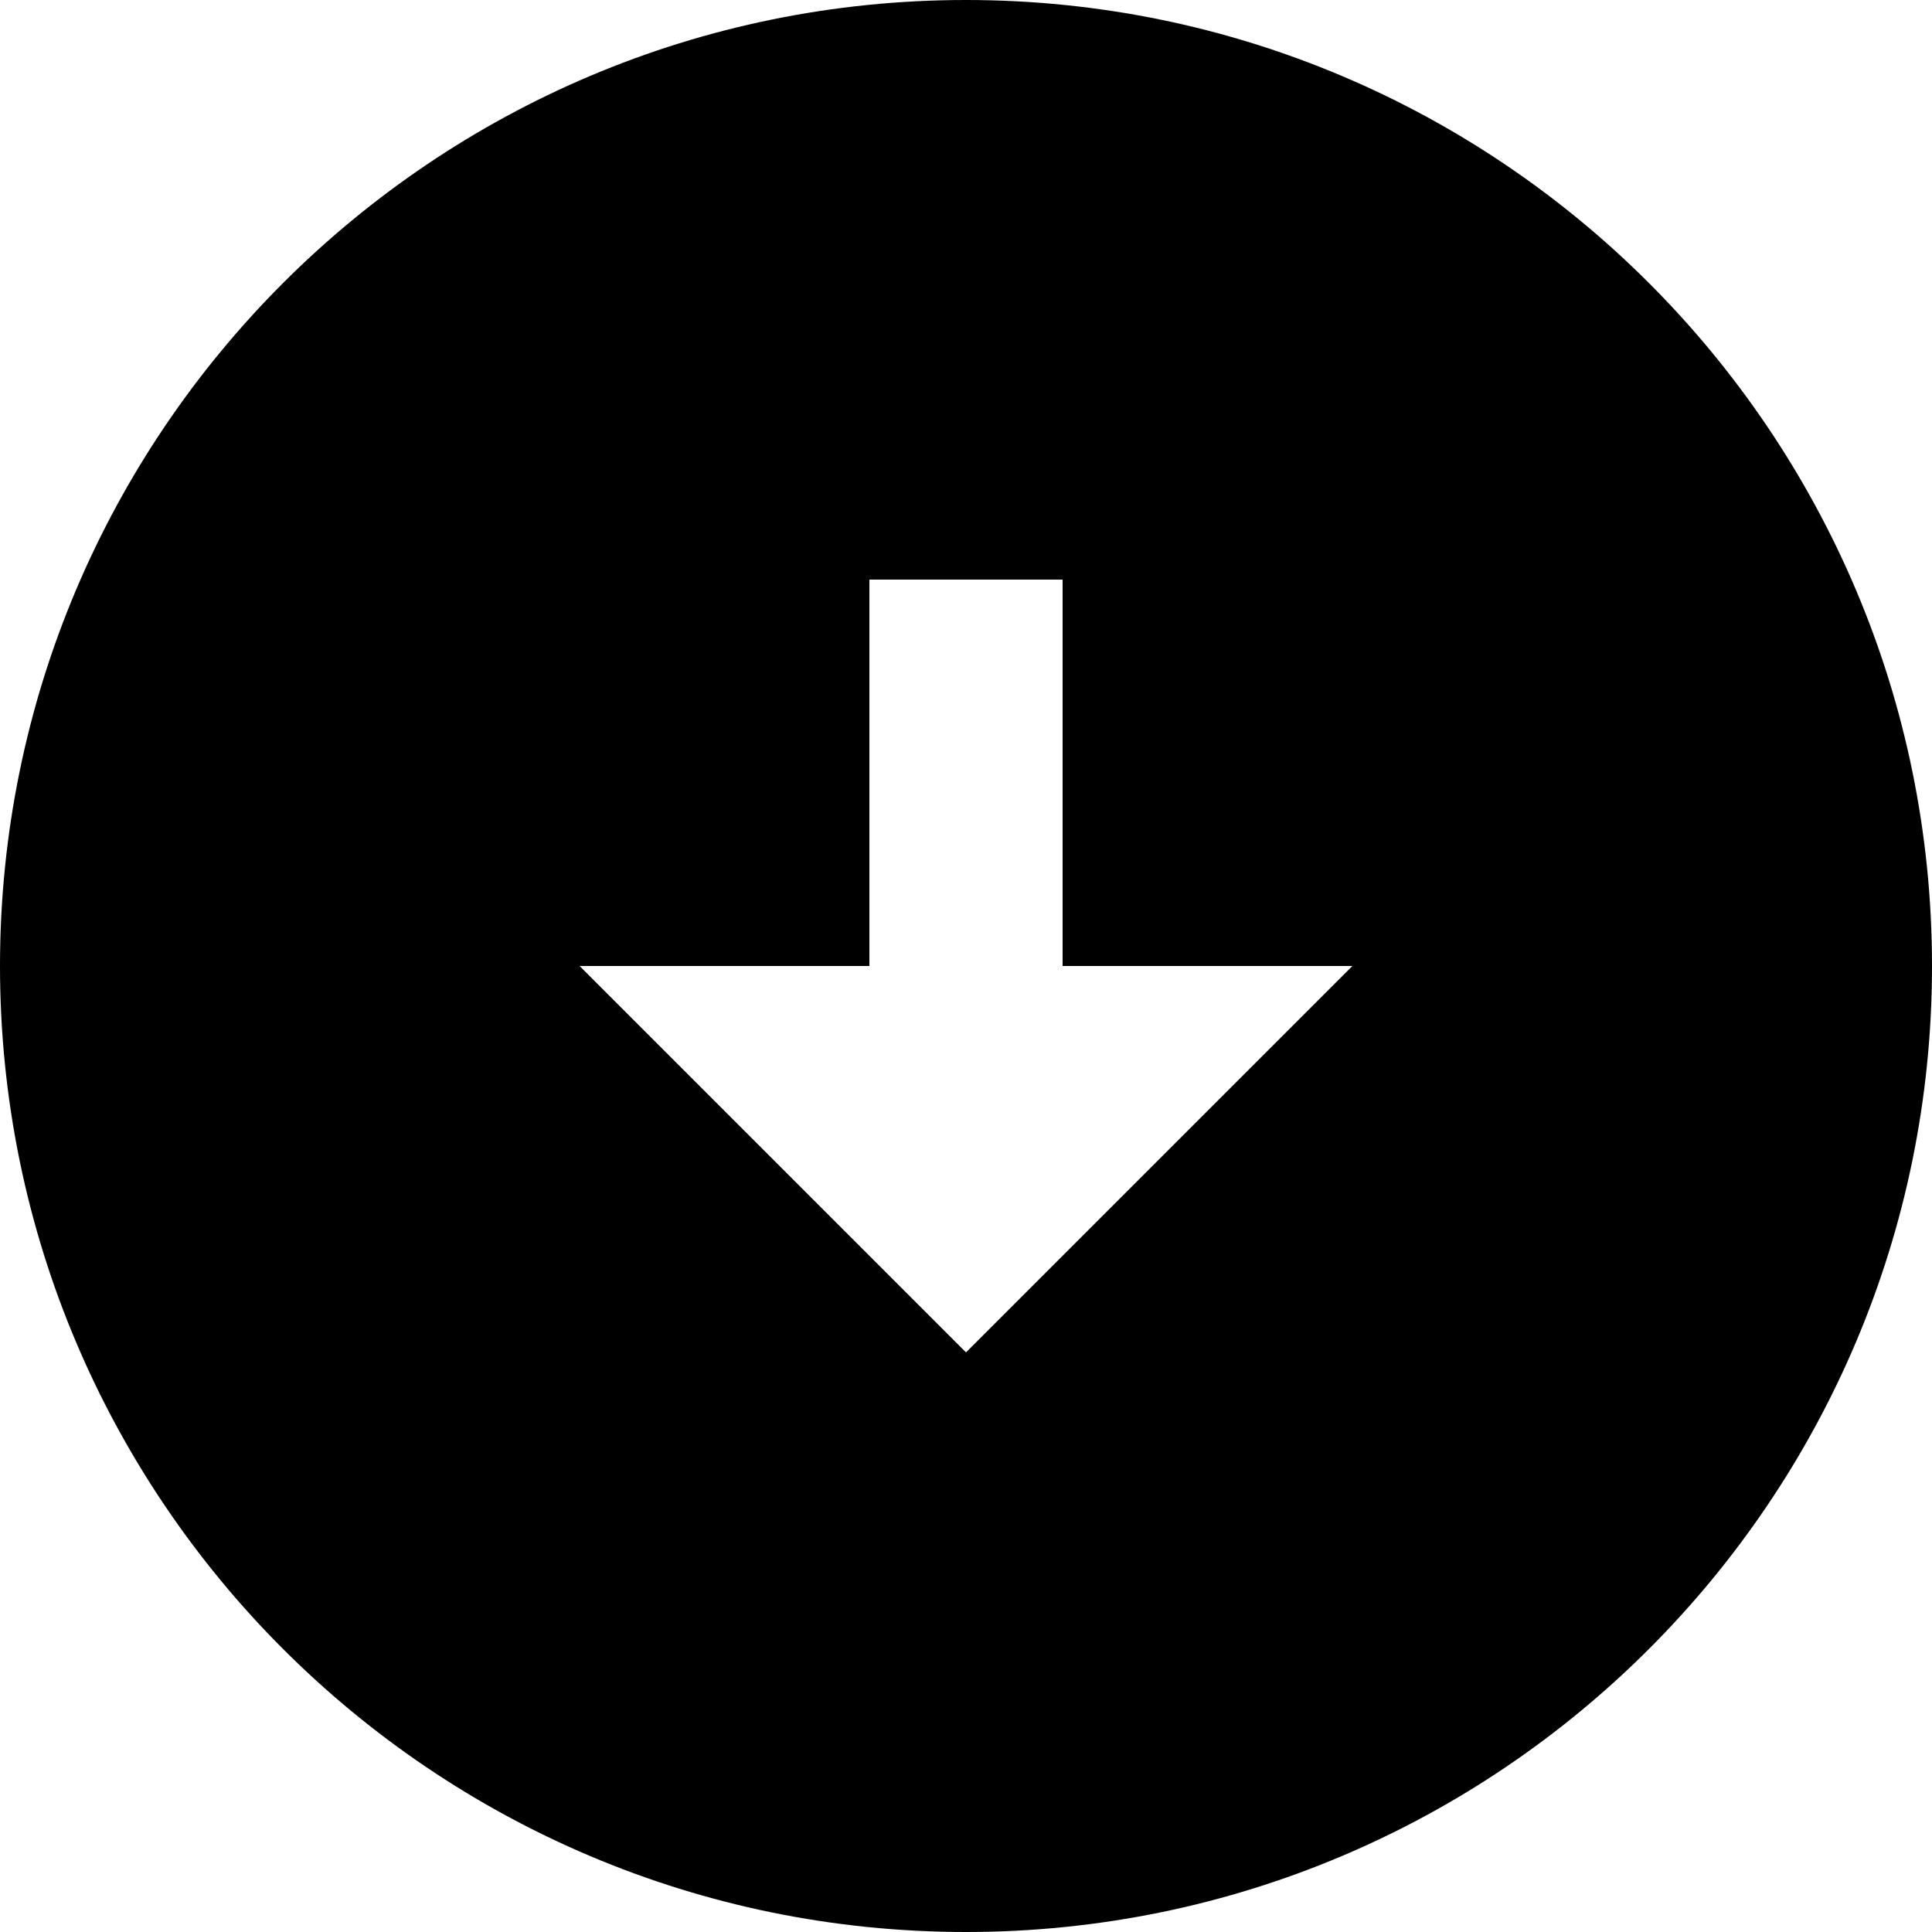
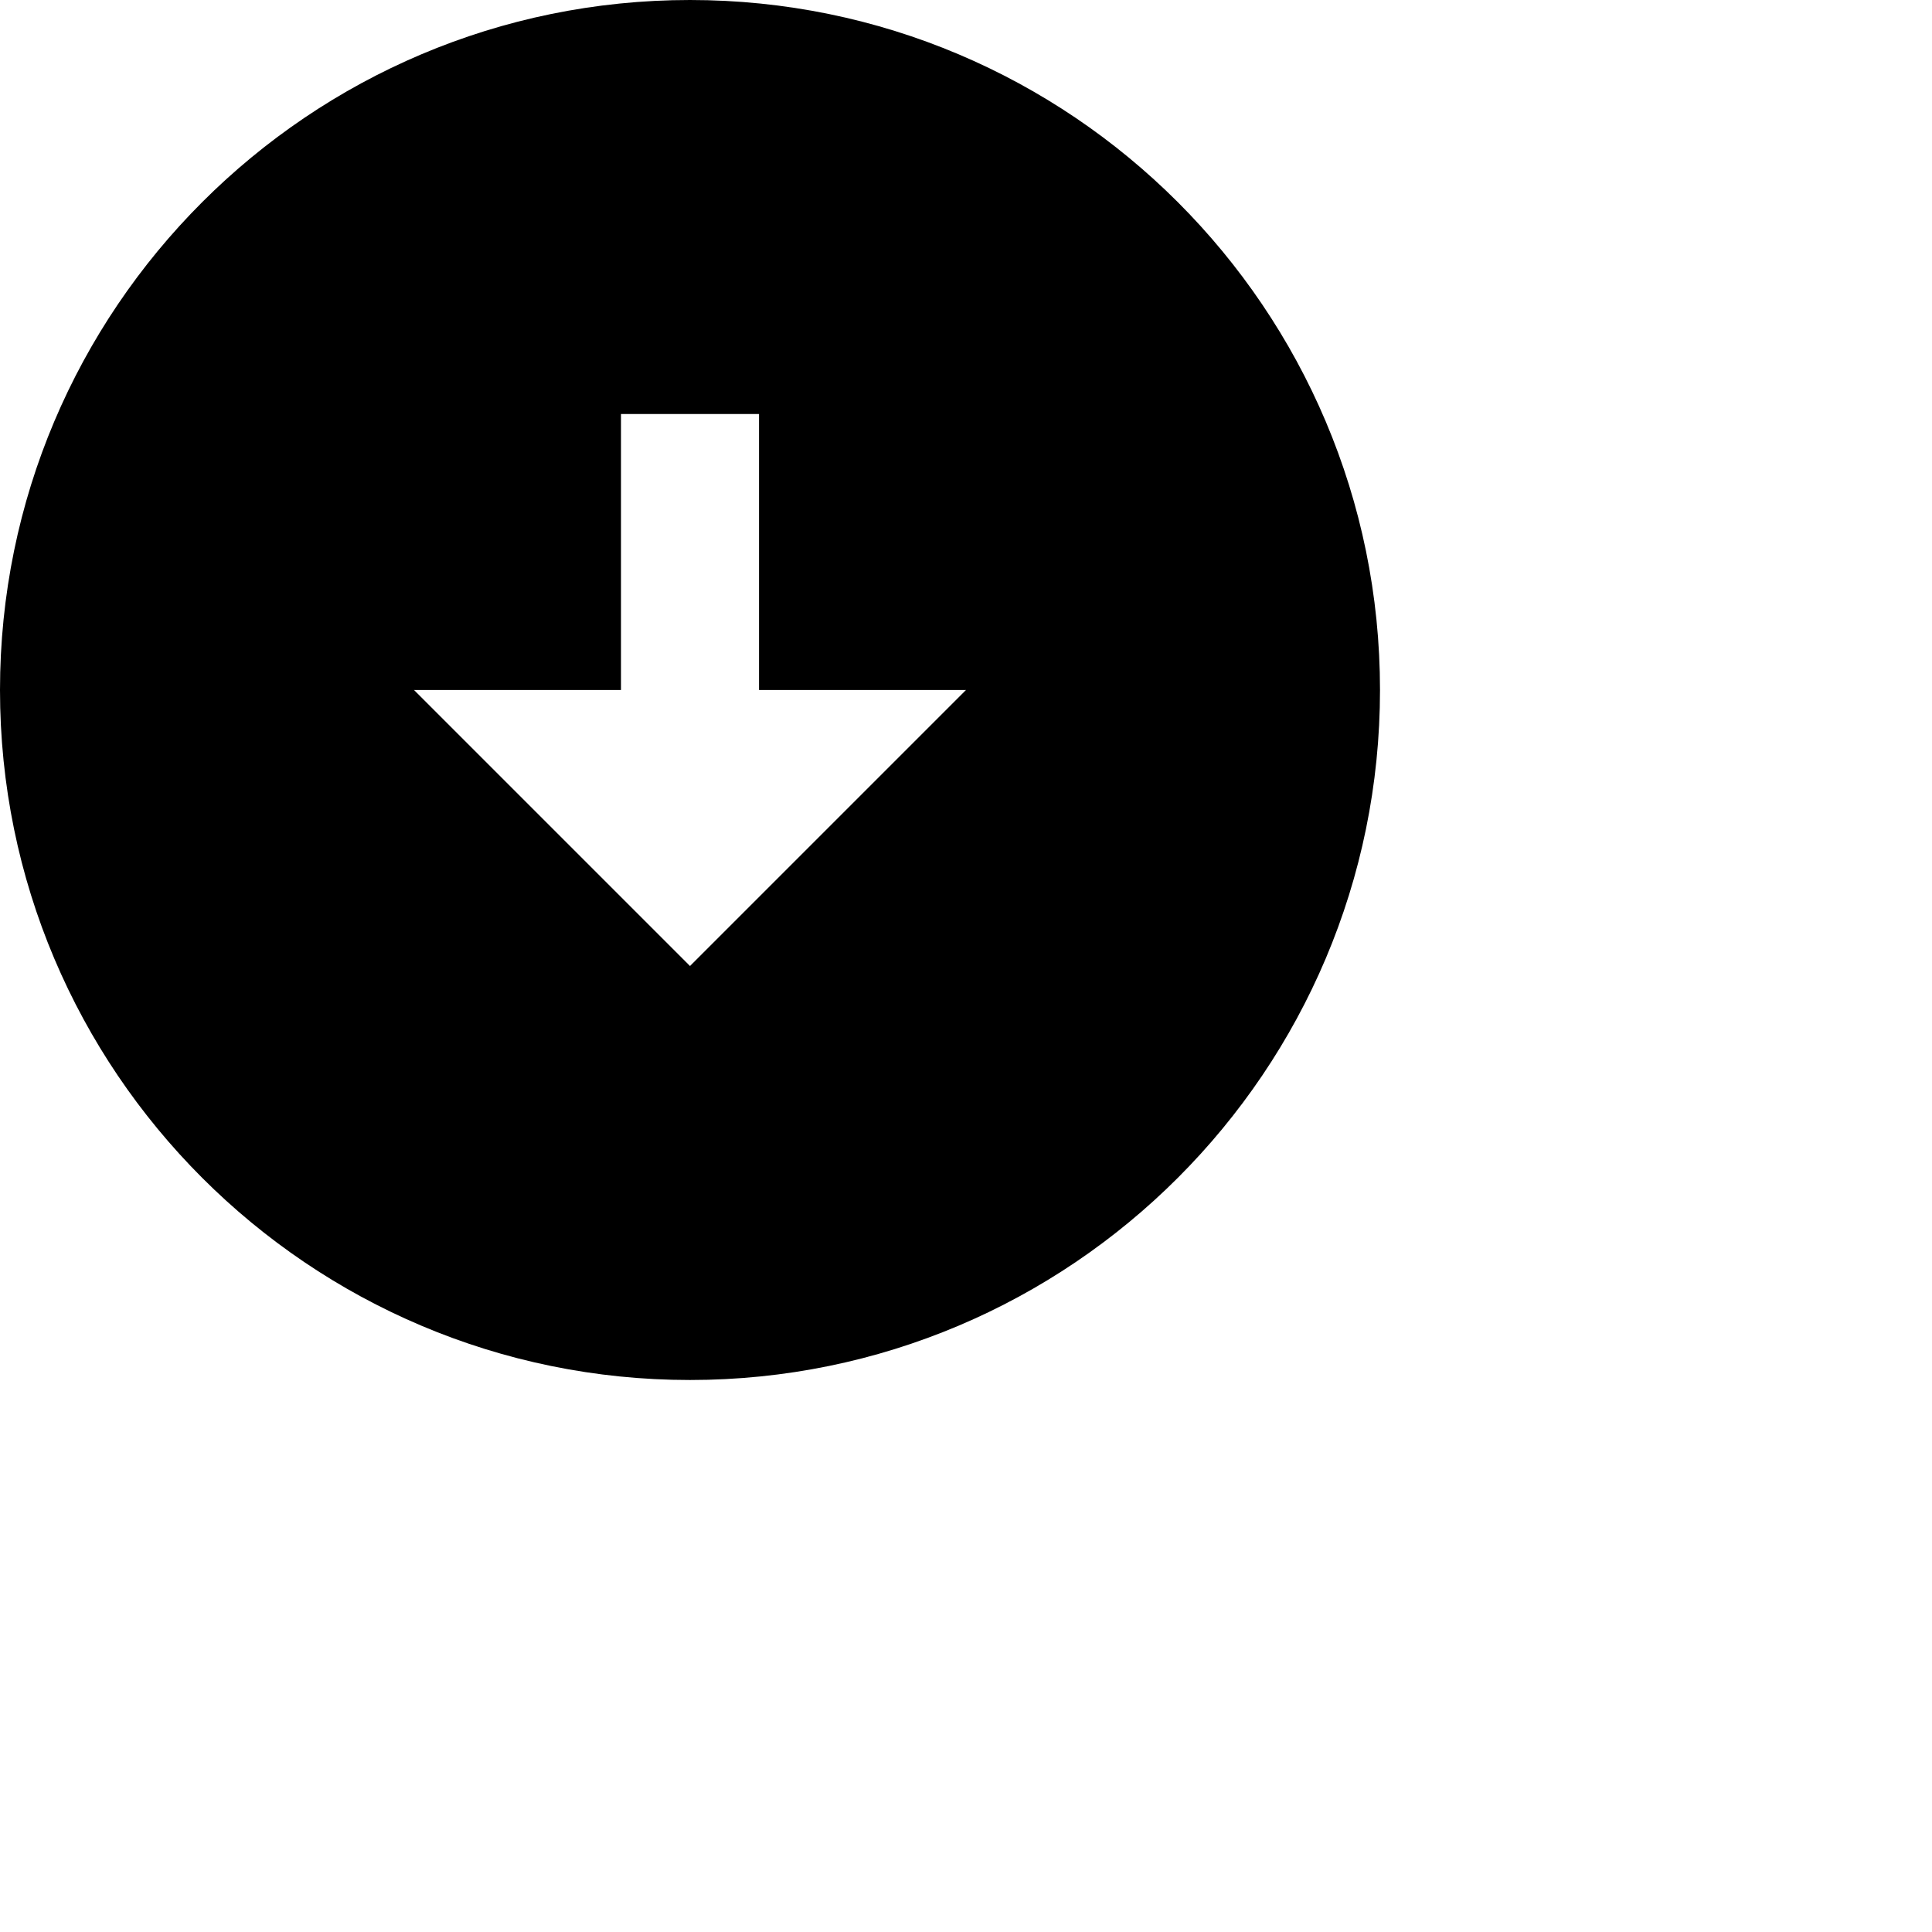
- <svg xmlns="http://www.w3.org/2000/svg" id="arrow-down-sharp" viewBox="0 0 20 20">
+ <svg xmlns="http://www.w3.org/2000/svg" id="arrow-down-sharp" viewBox="0 0 28 28">
  <path d="M10 0C15.52 0 20 4.48 20 10C20 15.52 15.52 20 10 20C4.48 20 0 15.52 0 10C0 4.48 4.48 0 10 0ZM11 10V6H9V10H6L10 14L14 10H11Z" />
</svg>
